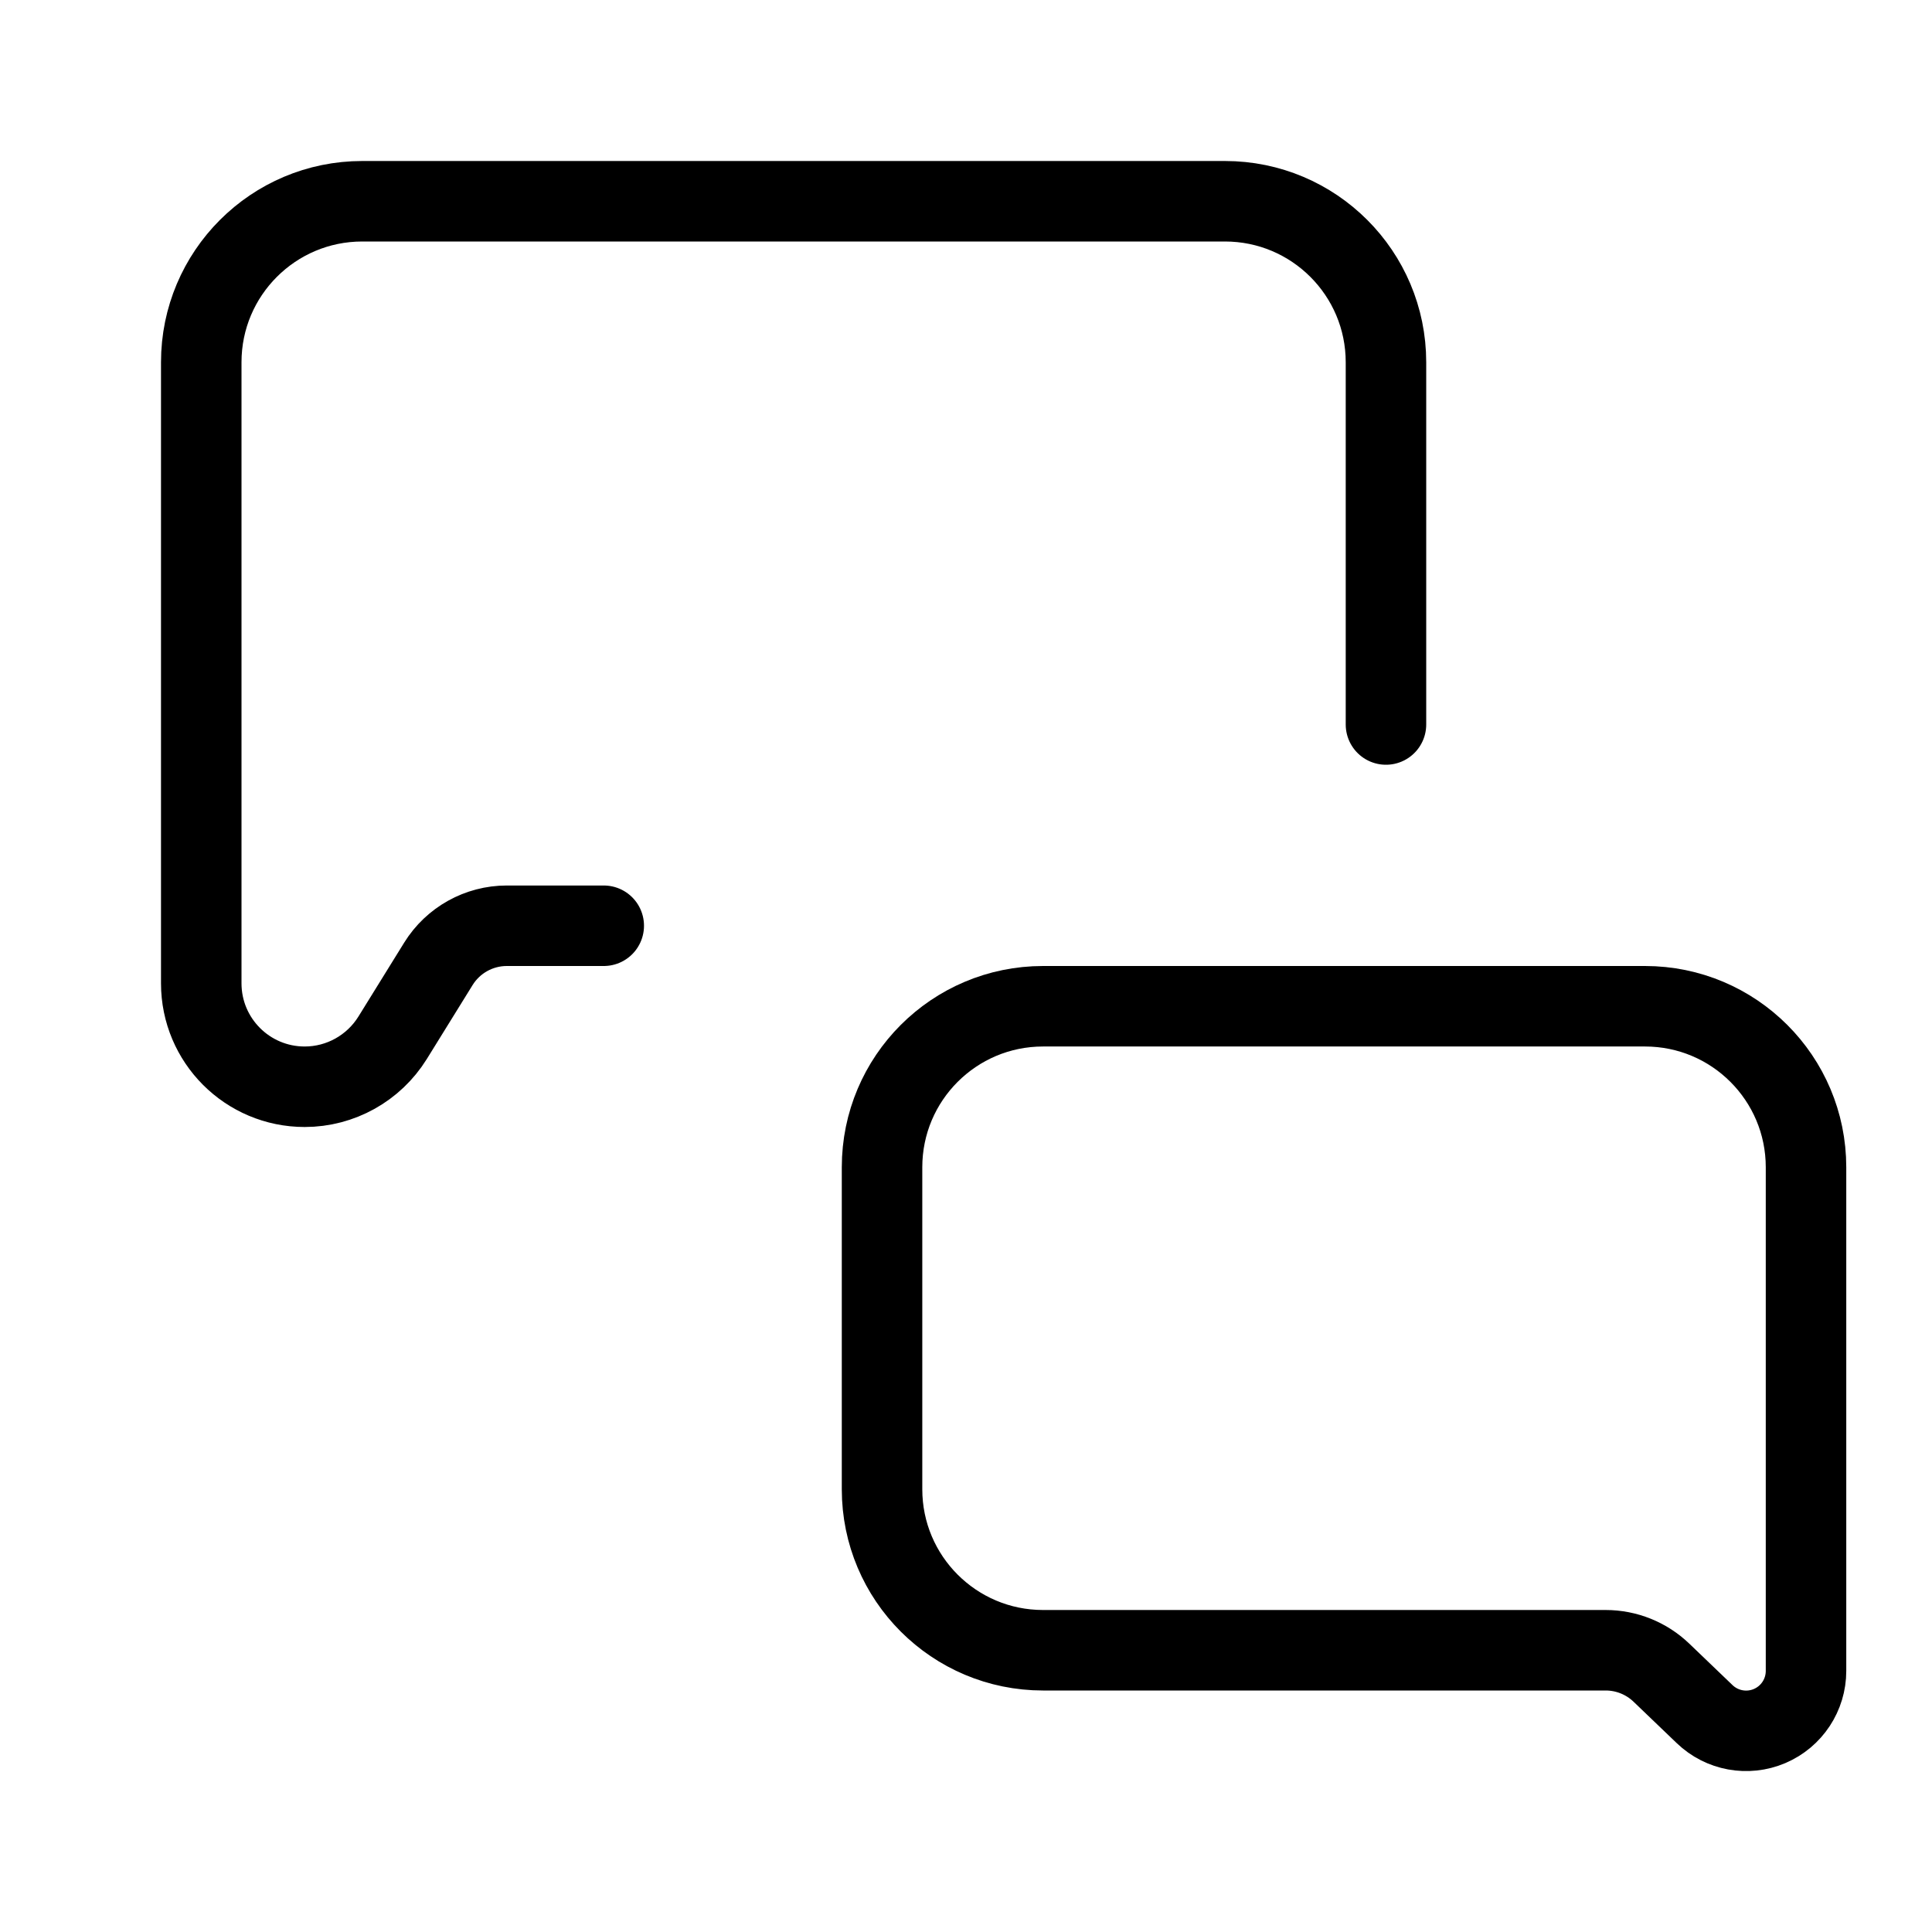
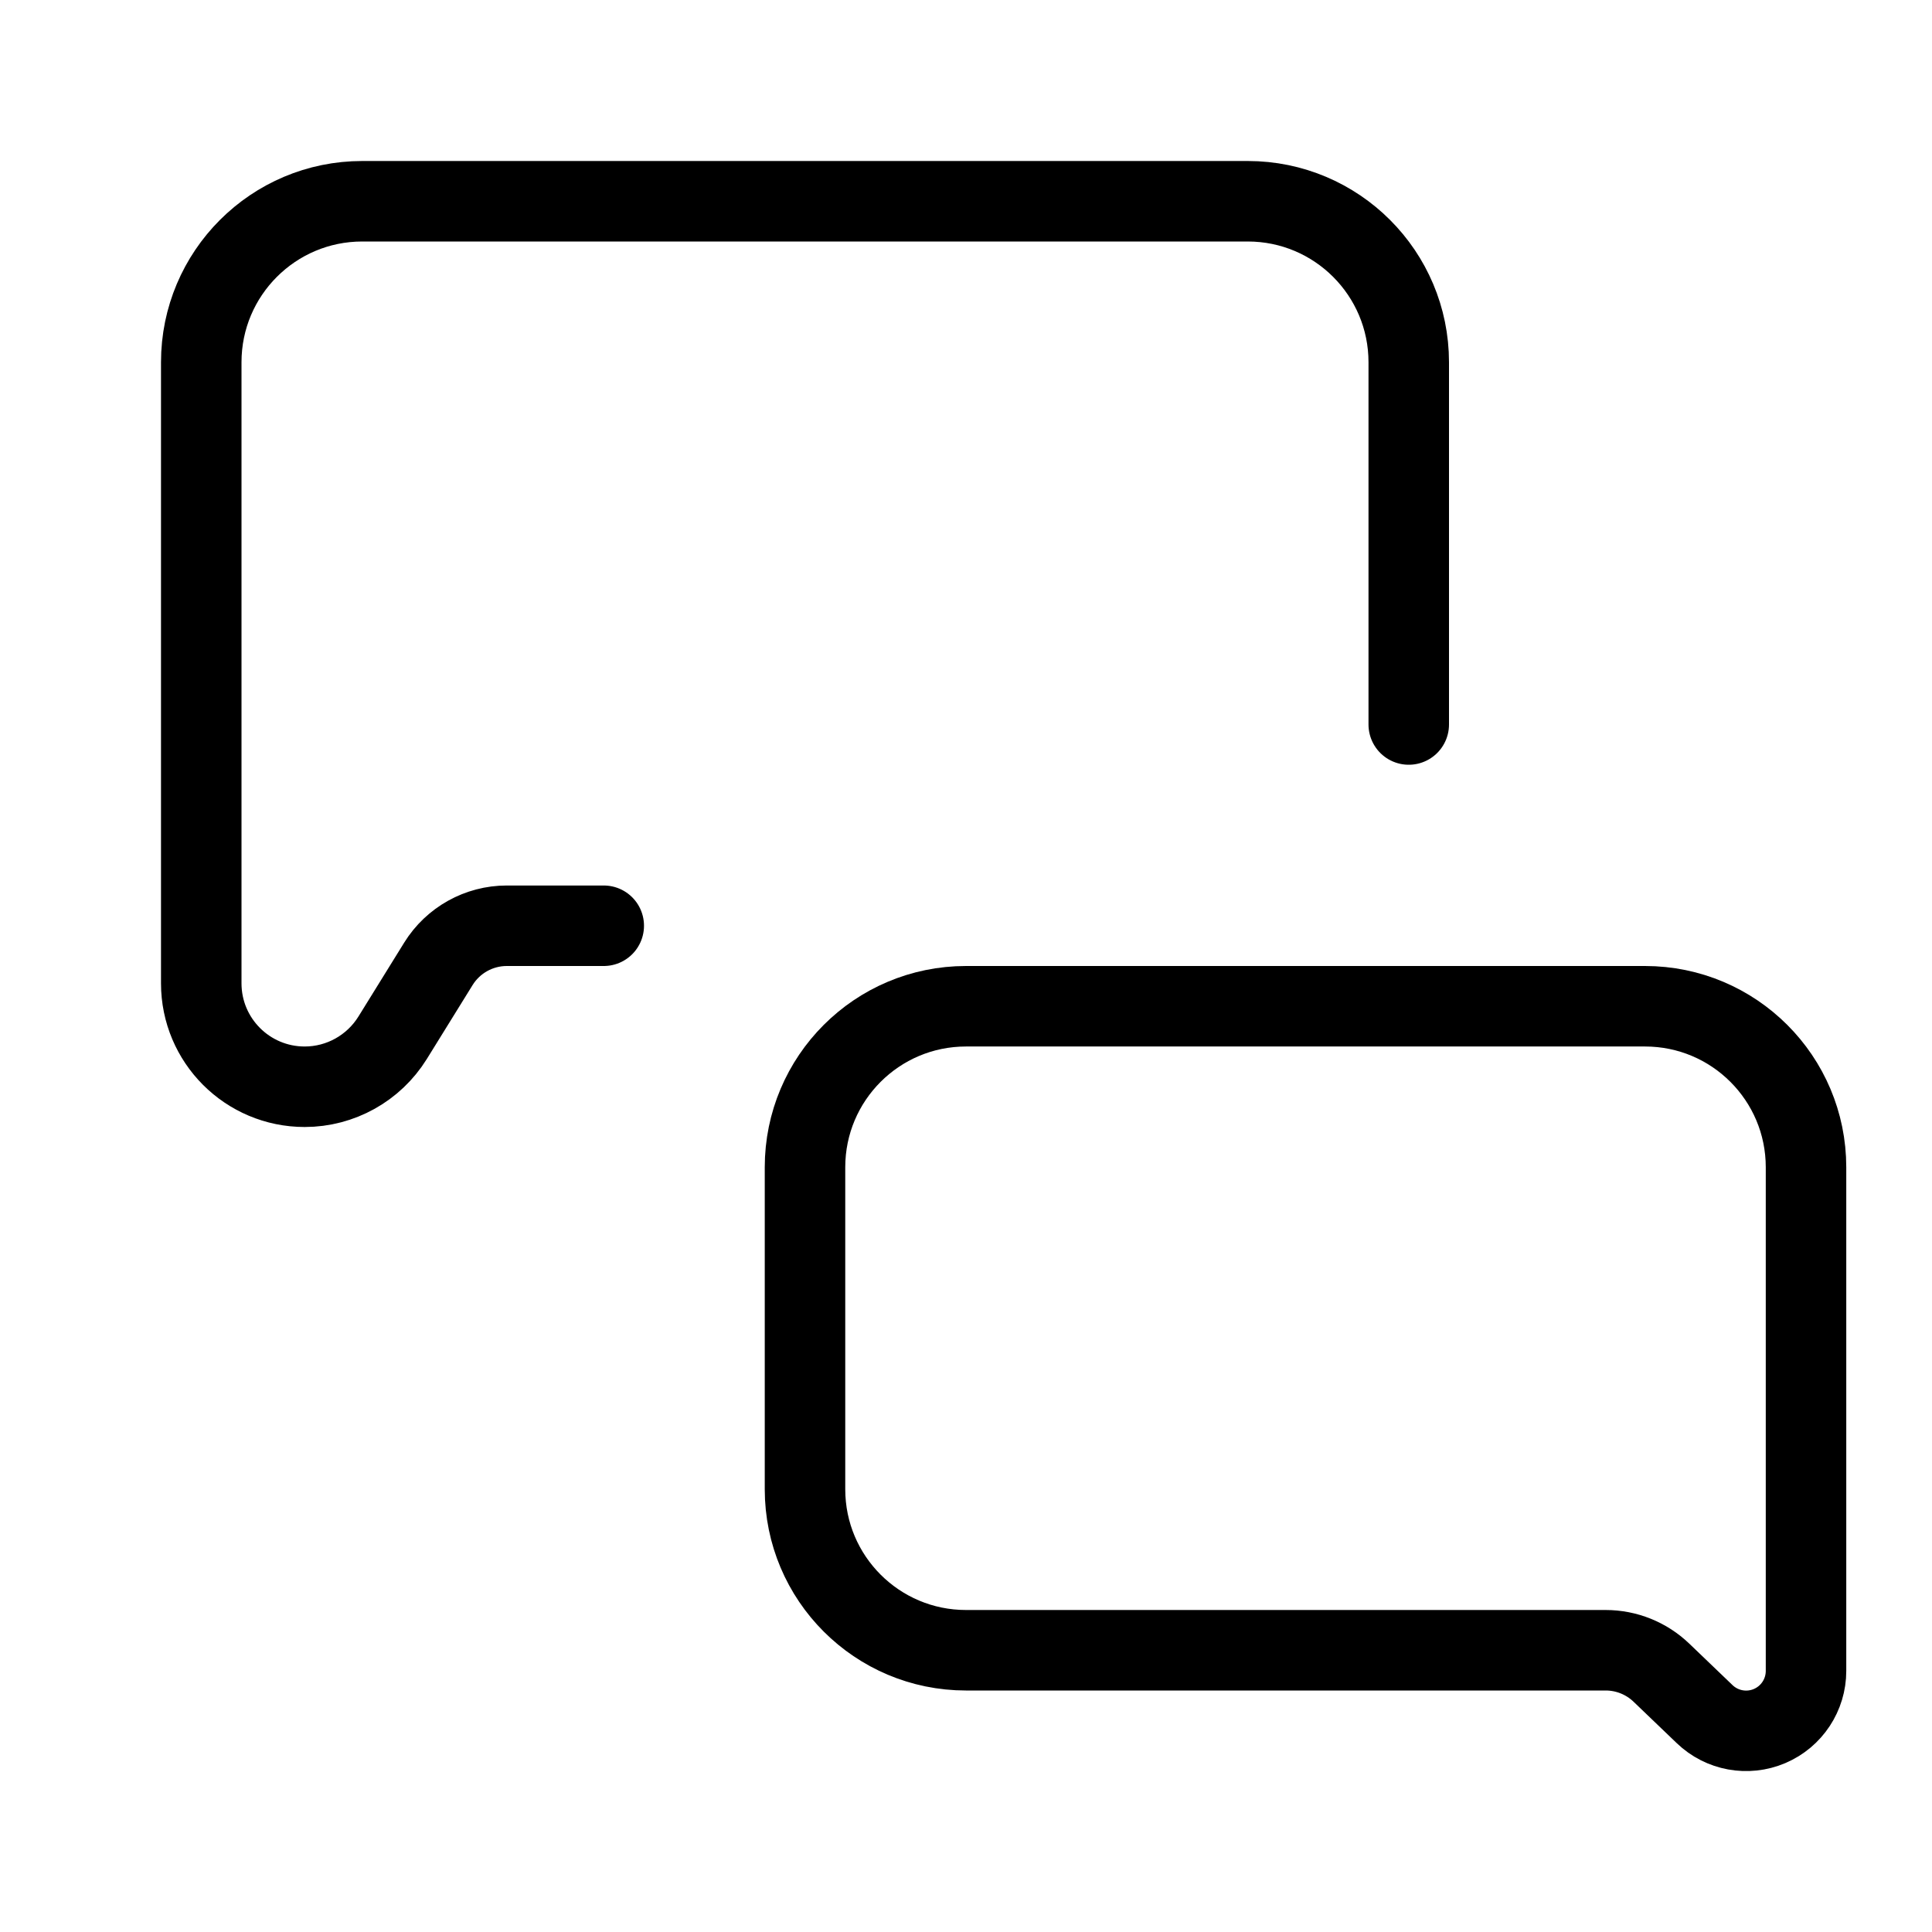
<svg xmlns="http://www.w3.org/2000/svg" fill="none" viewBox="0 0 24 24" width="1em" height="1em">
-   <path stroke="currentColor" d="M10.957 14.5v4a2 2 0 0 0 2 2h6.989a1 1 0 0 1 .692.278l.537.515a.744.744 0 0 0 1.26-.537V14.5a2 2 0 0 0-2-2h-7.478a2 2 0 0 0-2 2Z" />
-   <path stroke="currentColor" stroke-linecap="round" d="M17.217 9V4.5a2 2 0 0 0-2-2H4.5a2 2 0 0 0-2 2v7.715c0 .71.575 1.285 1.285 1.285v0c.444 0 .857-.23 1.092-.608l.569-.919a1 1 0 0 1 .85-.473H7.5" />
+   <path stroke="currentColor" d="M10 14.5v4a2 2 0 0 0 2 2h7.946a1 1 0 0 1 .692.278l.537.515a.744.744 0 0 0 1.26-.537V14.5a2 2 0 0 0-2-2H12a2 2 0 0 0-2 2Z" />
+   <path stroke="currentColor" stroke-linecap="round" d="M17.5 9V4.5a2 2 0 0 0-2-2h-11a2 2 0 0 0-2 2v7.715c0 .71.575 1.285 1.285 1.285v0c.444 0 .857-.23 1.092-.608l.569-.919a1 1 0 0 1 .85-.473H7.5" />
</svg>
